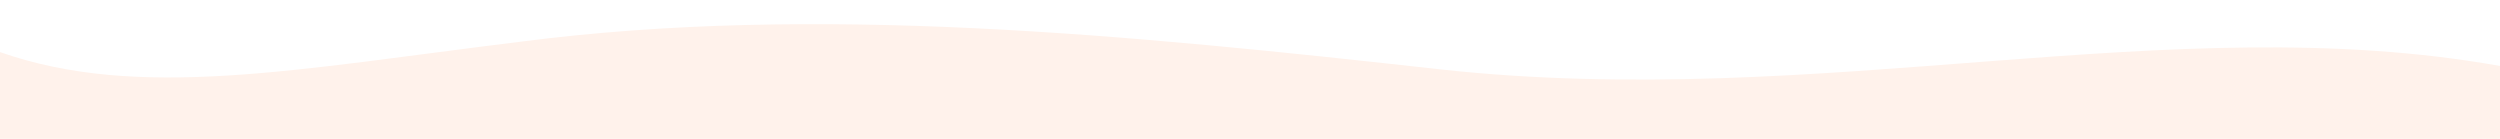
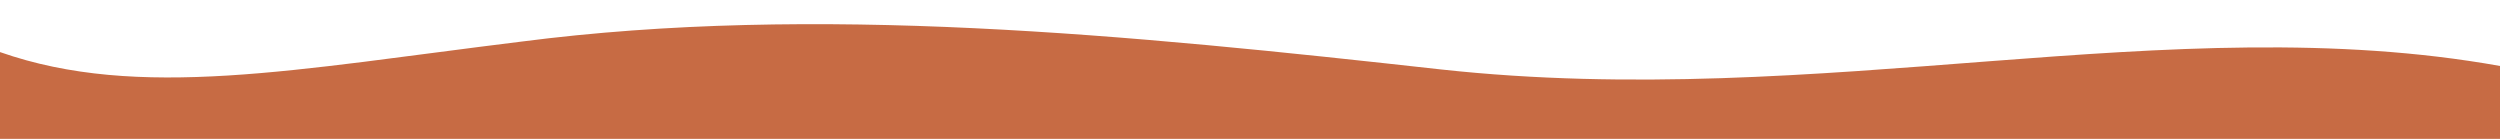
<svg xmlns="http://www.w3.org/2000/svg" viewBox="0 0 1440 80" preserveAspectRatio="none">
-   <path d="M0,80 H1440 V38 C1250,4 1050,64 830,40 C650,20 470,2 300,24 C170,40 80,58 0,30 Z" fill="#fff2eb" />
+   <path d="M0,80 H1440 V38 C1250,4 1050,64 830,40 C650,20 470,2 300,24 C170,40 80,58 0,30 Z" fill="#c76b44" />
</svg>
